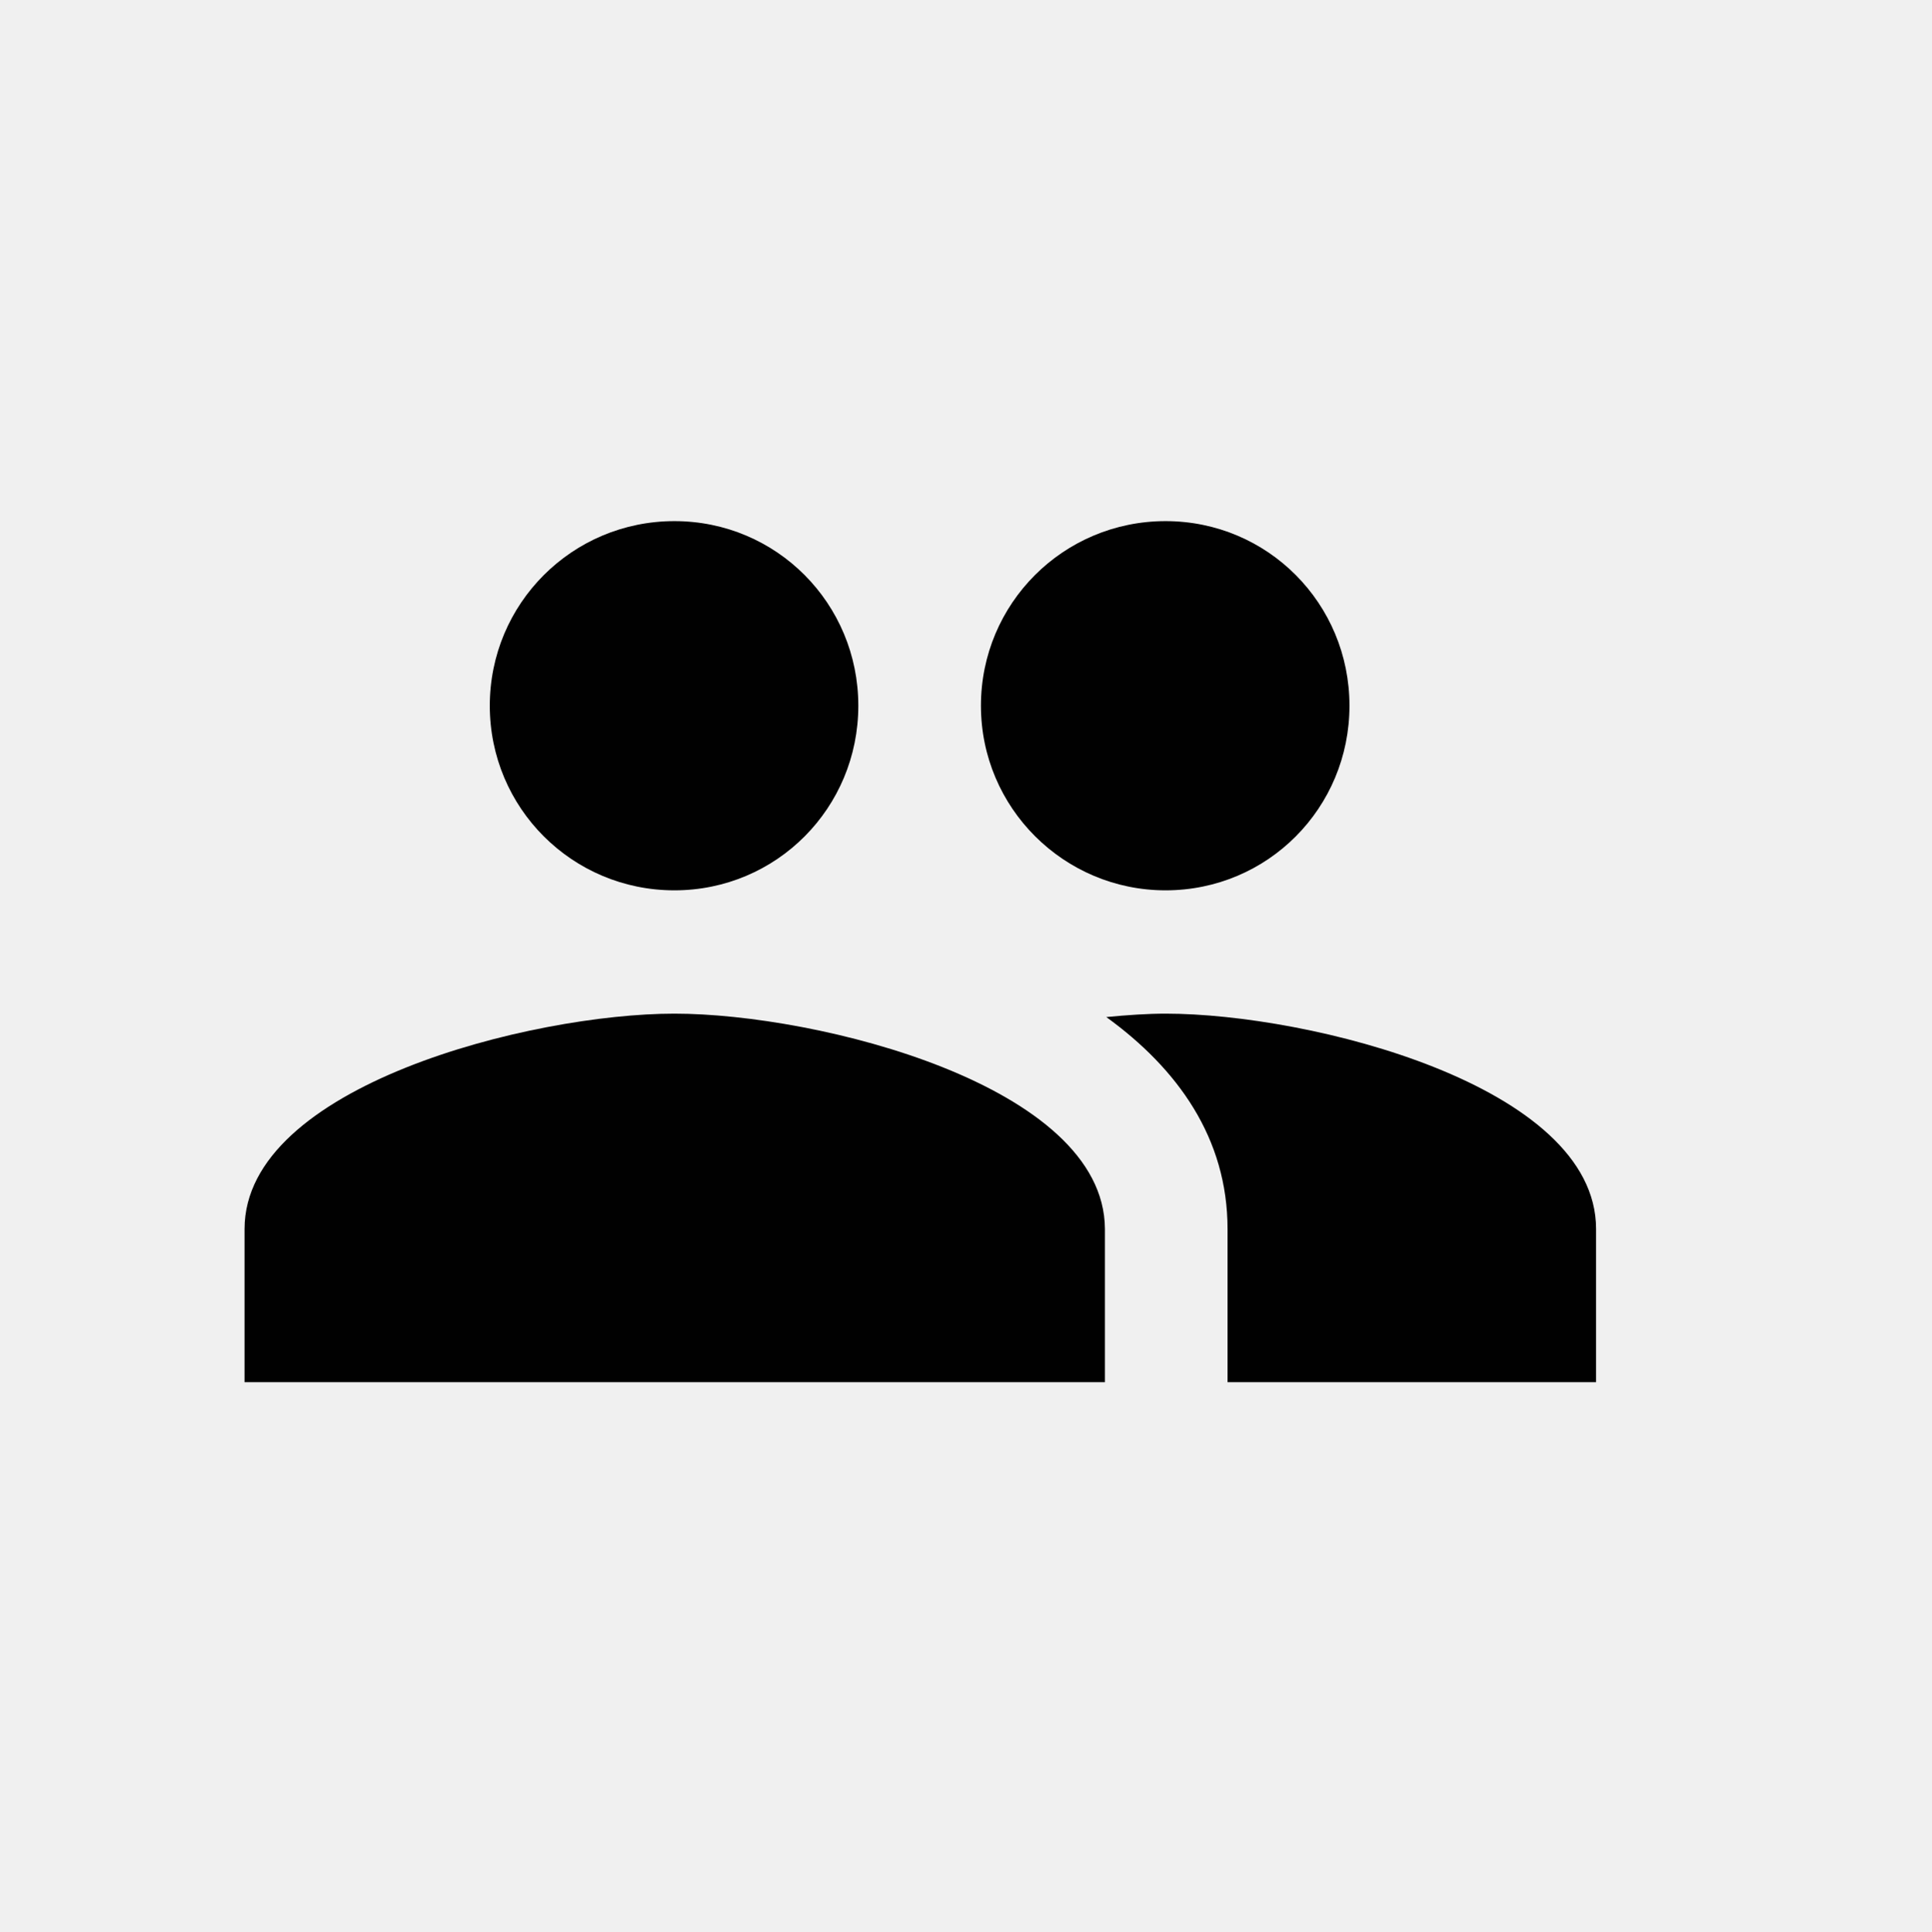
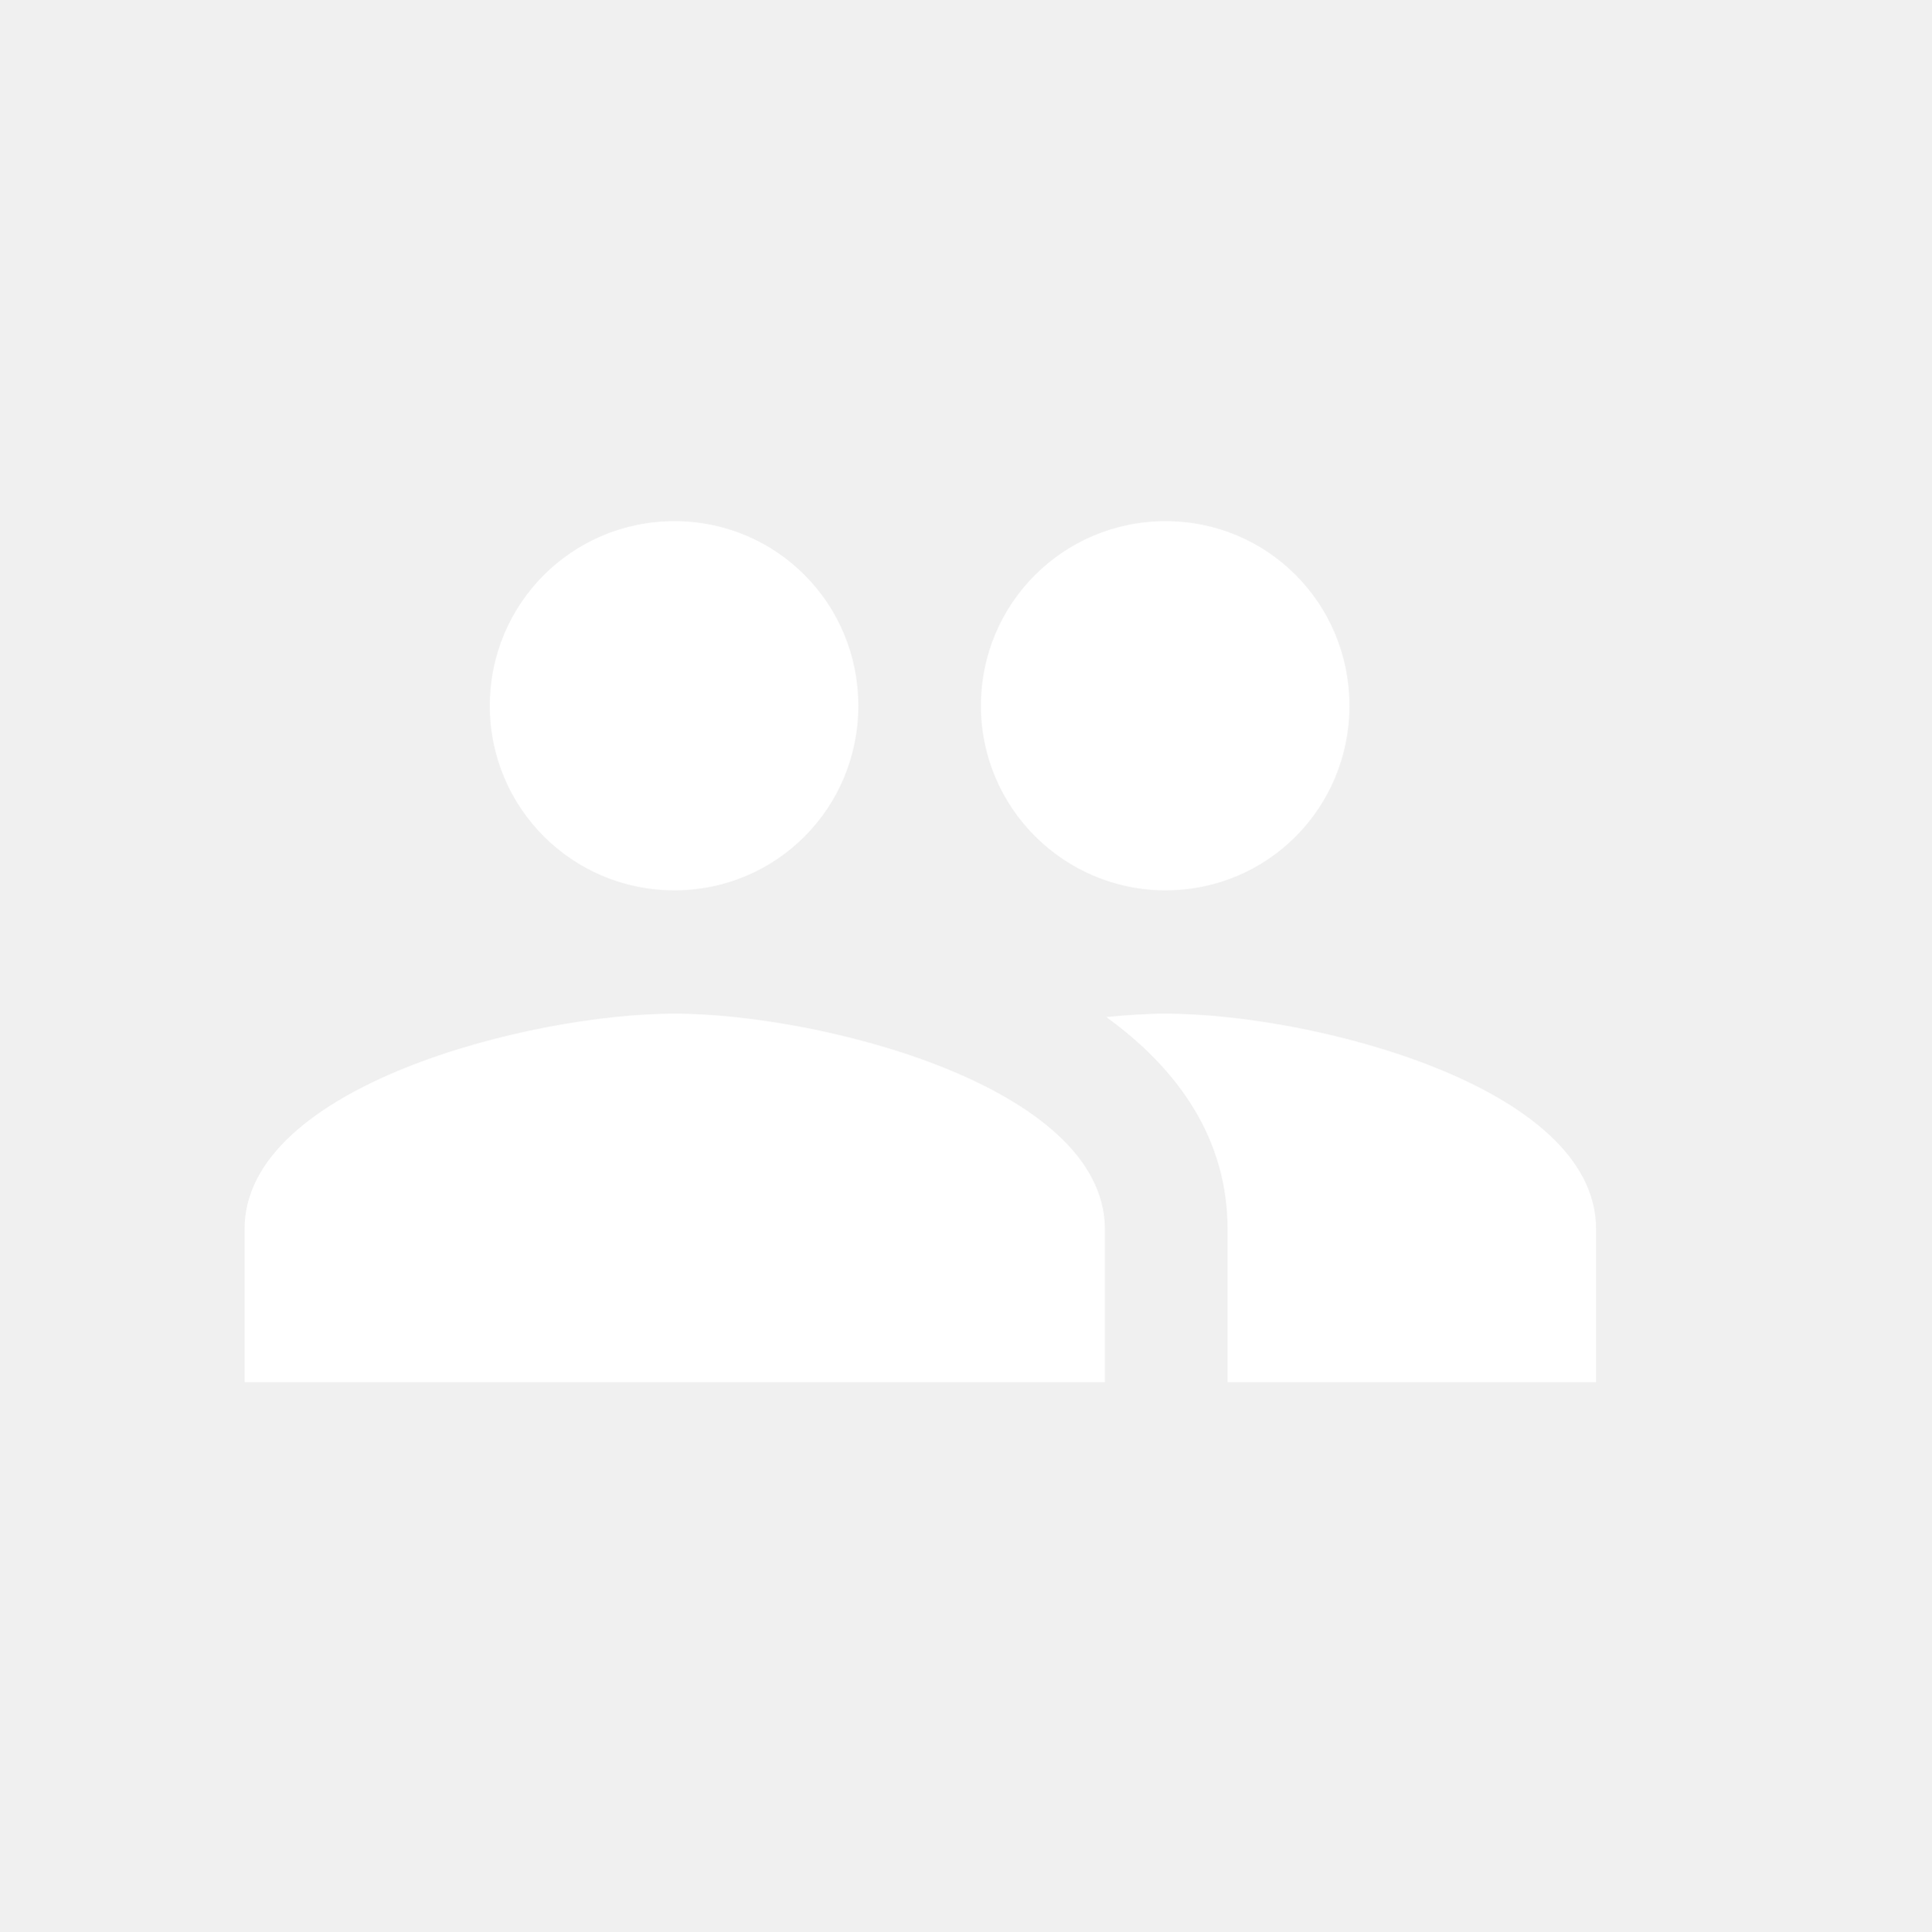
<svg xmlns="http://www.w3.org/2000/svg" version="1.1" id="Layer_1" x="0px" y="0px" viewBox="0 0 283.5 283.5" style="enable-background:new 0 0 283.5 283.5;" xml:space="preserve">
  <style type="text/css">
	.Half_x0020_Highlight_x0020_Blue{fill:url(#SVGID_1_);stroke:#FFFFFF;stroke-width:0.25;stroke-miterlimit:1;}
	.st0{fill:none;stroke:#000000;stroke-miterlimit:10;}
- 	.st1{fill:#060606;}
- 	.st2{fill:#010101;}
+ 	.st1{fill:#FFFFFF;}
+ 	.st2{fill:#060606;}
	.st3{opacity:0.3;fill:#060606;}
- 	.st4{fill:url(#SVGID_2_);}
- 	.st5{fill:#FFFFFF;}
- 	.st6{fill:url(#SVGID_3_);}
- 	.st7{fill:url(#SVGID_4_);}
- 	.st8{fill:url(#SVGID_5_);}
- 	.st9{fill:url(#SVGID_6_);}
- 	.st10{fill:#040404;}
- 	.st11{fill:#30B454;}
- 	.st12{opacity:0.5;}
- 	.st13{fill:none;}
+ 	.st4{fill:#30B454;}
+ 	.st5{opacity:0.5;}
</style>
  <linearGradient id="SVGID_1_" gradientUnits="userSpaceOnUse" x1="-1568.899" y1="-2273.863" x2="-1568.899" y2="-2274.863">
    <stop offset="0" style="stop-color:#2D409A" />
    <stop offset="0.618" style="stop-color:#2A3282" />
    <stop offset="0.629" style="stop-color:#2A3592" />
    <stop offset="0.983" style="stop-color:#0063A0" />
  </linearGradient>
  <g id="RSS_-_Grey">
    <g id="Reload_-_Orange">
      <g id="Hand">
		</g>
    </g>
  </g>
  <g id="Info">
    <g id="Delete">
	</g>
    <g id="Check">
      <g id="Help">
        <g id="Add_Favorite">
          <g id="Favorite">
            <g id="Photo">
              <g id="Zoom_In">
						</g>
            </g>
          </g>
        </g>
      </g>
    </g>
  </g>
  <g>
-     <path class="st2" d="M171.1,130.7c15,0,27-12.1,27-27.1s-12-27.1-27-27.1c-15,0-27.1,12.1-27.1,27.1S156.2,130.7,171.1,130.7z    M99,130.7c15,0,27-12.1,27-27.1s-12-27.1-27-27.1s-27.1,12.1-27.1,27.1S84,130.7,99,130.7z M99,148.8c-21,0-63.1,10.6-63.1,31.6   v22.5h126.3v-22.5C162.1,159.3,120,148.8,99,148.8z M171.1,148.8c-2.6,0-5.6,0.2-8.7,0.5c10.5,7.6,17.8,17.8,17.8,31.1v22.5h54.1   v-22.5C234.3,159.3,192.2,148.8,171.1,148.8z" />
+     <path class="st1" d="M171.1,130.7c15,0,27-12.1,27-27.1s-12-27.1-27-27.1c-15,0-27.1,12.1-27.1,27.1S156.2,130.7,171.1,130.7z    M99,130.7c15,0,27-12.1,27-27.1s-12-27.1-27-27.1s-27.1,12.1-27.1,27.1S84,130.7,99,130.7z M99,148.8c-21,0-63.1,10.6-63.1,31.6   v22.5h126.3v-22.5C162.1,159.3,120,148.8,99,148.8z M171.1,148.8c-2.6,0-5.6,0.2-8.7,0.5c10.5,7.6,17.8,17.8,17.8,31.1v22.5h54.1   v-22.5C234.3,159.3,192.2,148.8,171.1,148.8z" />
  </g>
</svg>
